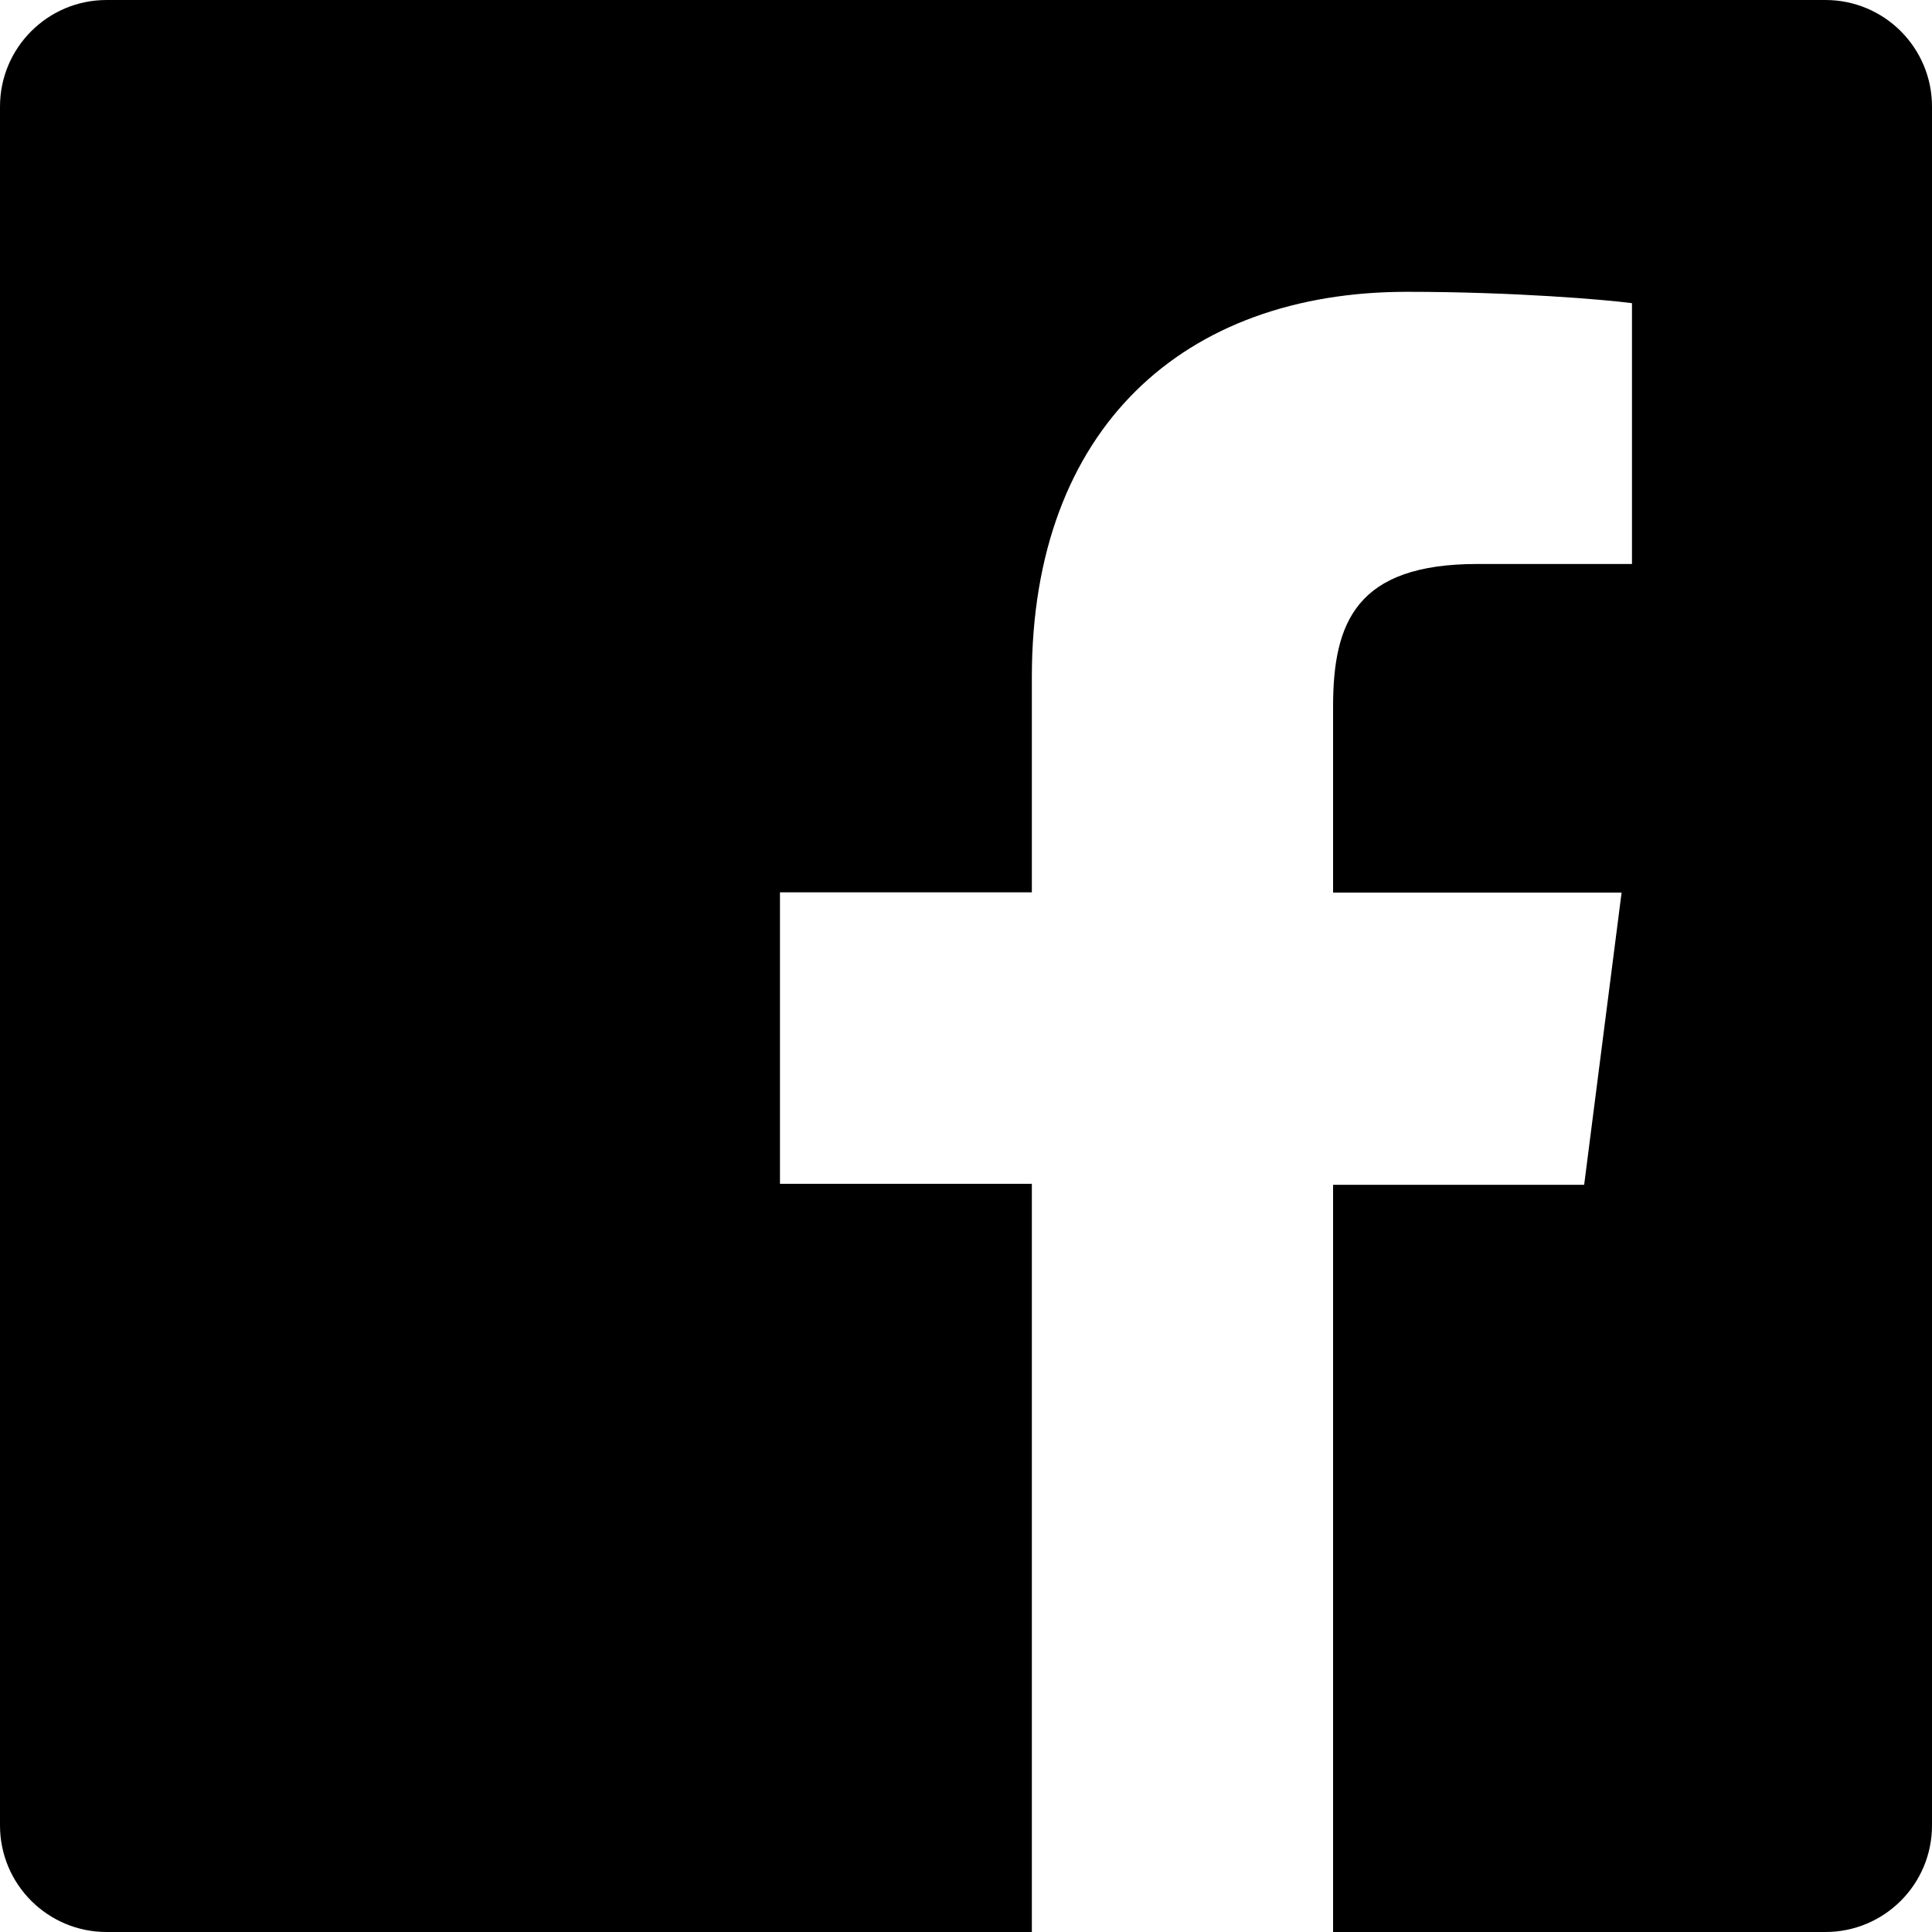
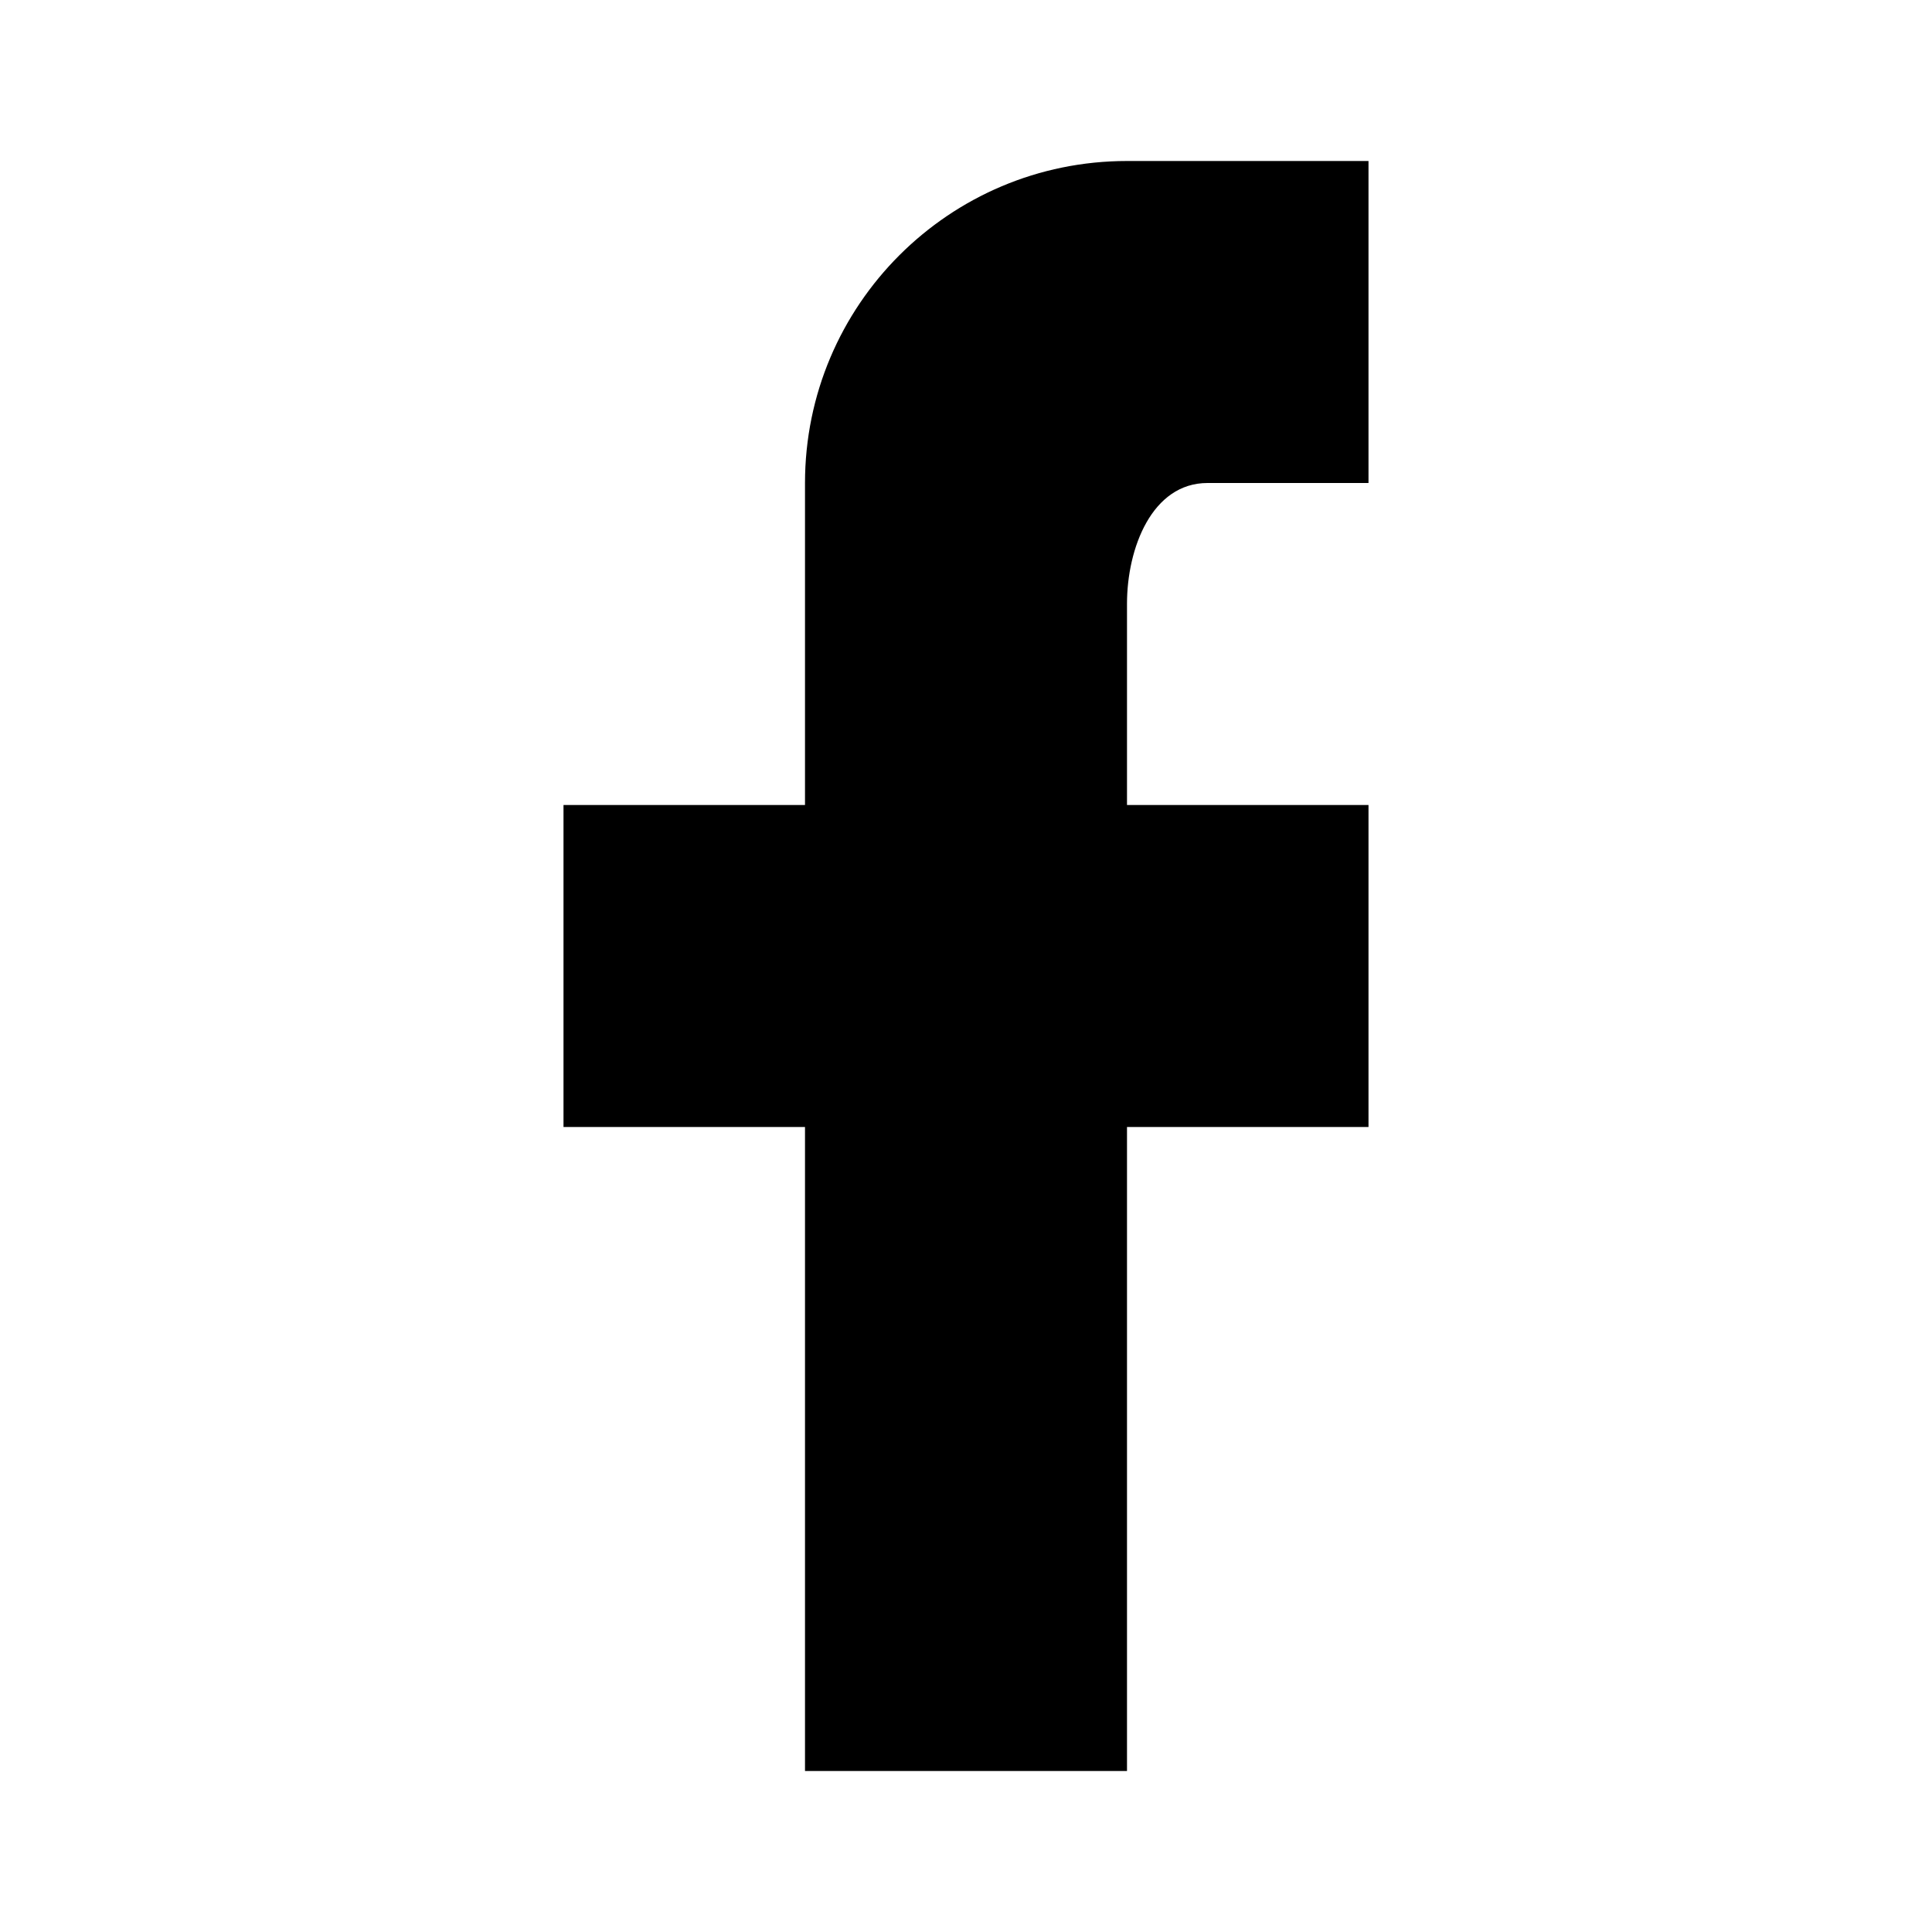
- <svg xmlns="http://www.w3.org/2000/svg" role="img" viewBox="0 0 24 24">
-   <path d="M22.676 0H1.324C.593 0 0 .593 0 1.324v21.352C0 23.408.593 24 1.324 24h11.494v-9.294H9.689v-3.621h3.129V8.41c0-3.099 1.894-4.785 4.659-4.785 1.325 0 2.464.097 2.796.141v3.24h-1.921c-1.5 0-1.792.721-1.792 1.771v2.311h3.584l-.465 3.63H16.56V24h6.115c.733 0 1.325-.592 1.325-1.324V1.324C24 .593 23.408 0 22.676 0" />
+ <svg xmlns="http://www.w3.org/2000/svg" version="1.1" width="24" height="24" fill="currentColor" viewBox="0 0 24 24">
+   <path d="M17,2V2H17V6H15C14.31,6 14,6.81 14,7.5V10H14L17,10V14H14V22H10V14H7V10H10V6A4,4 0 0,1 14,2H17Z" />
</svg>
